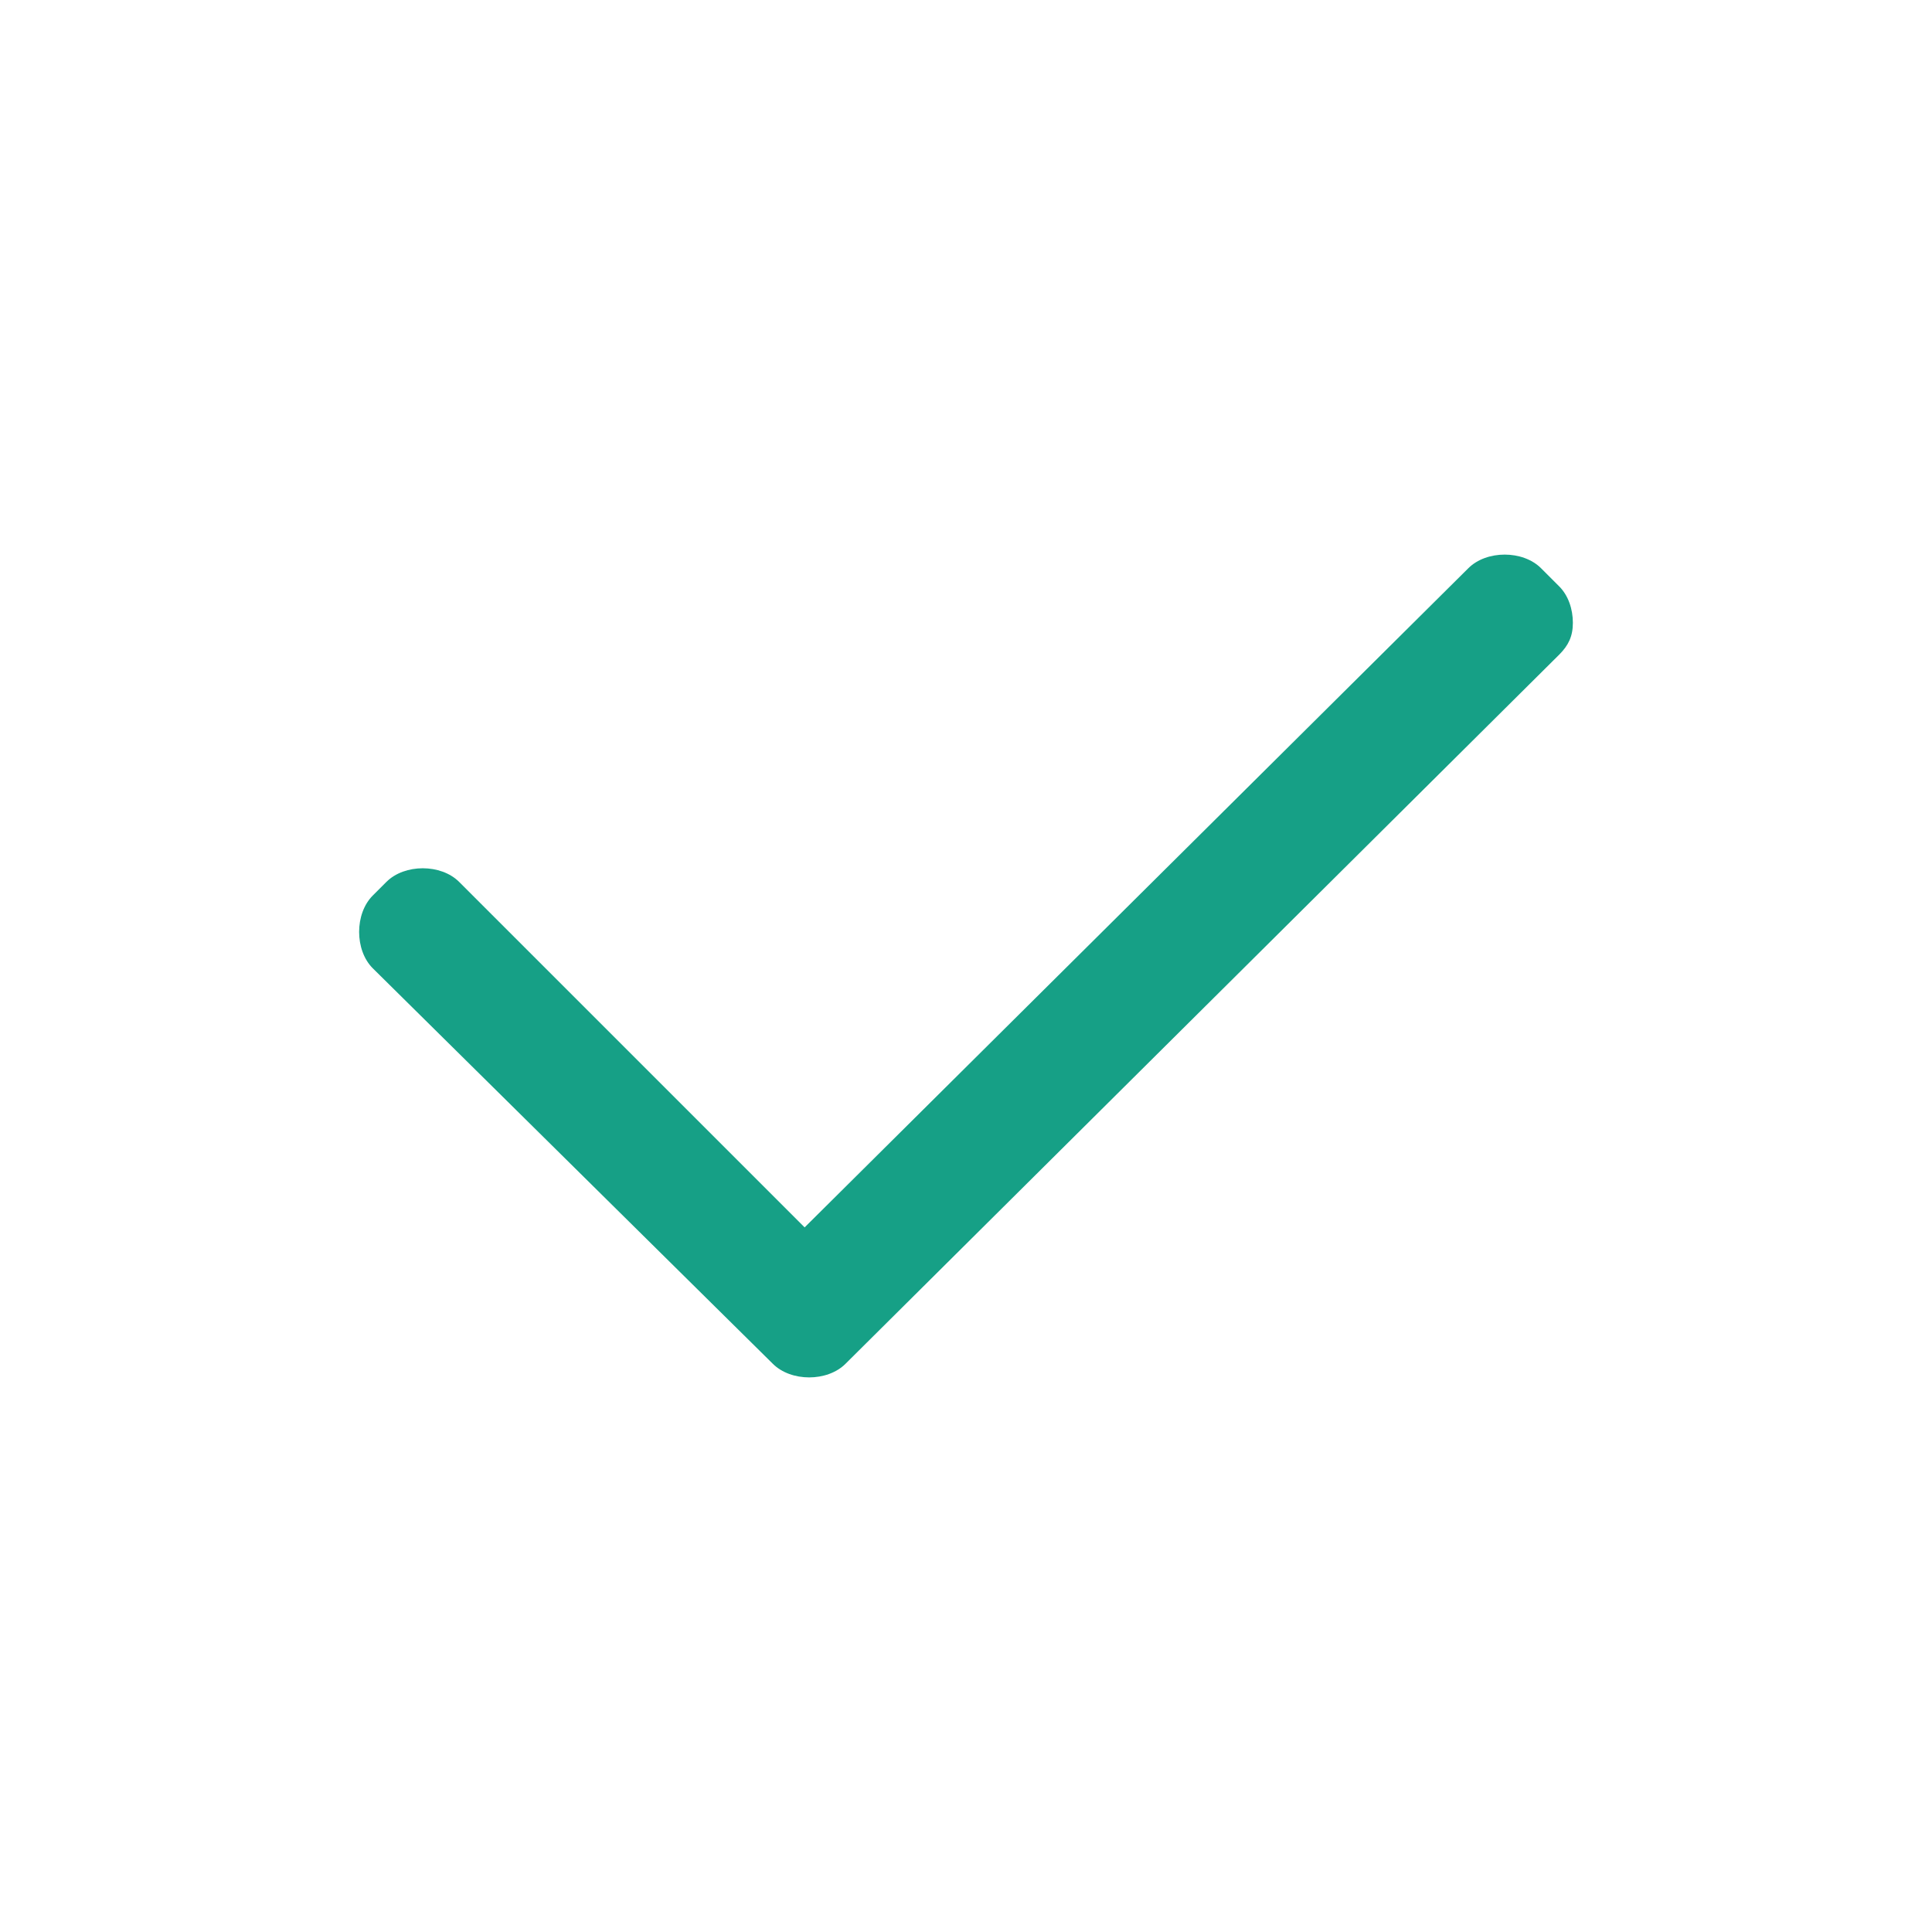
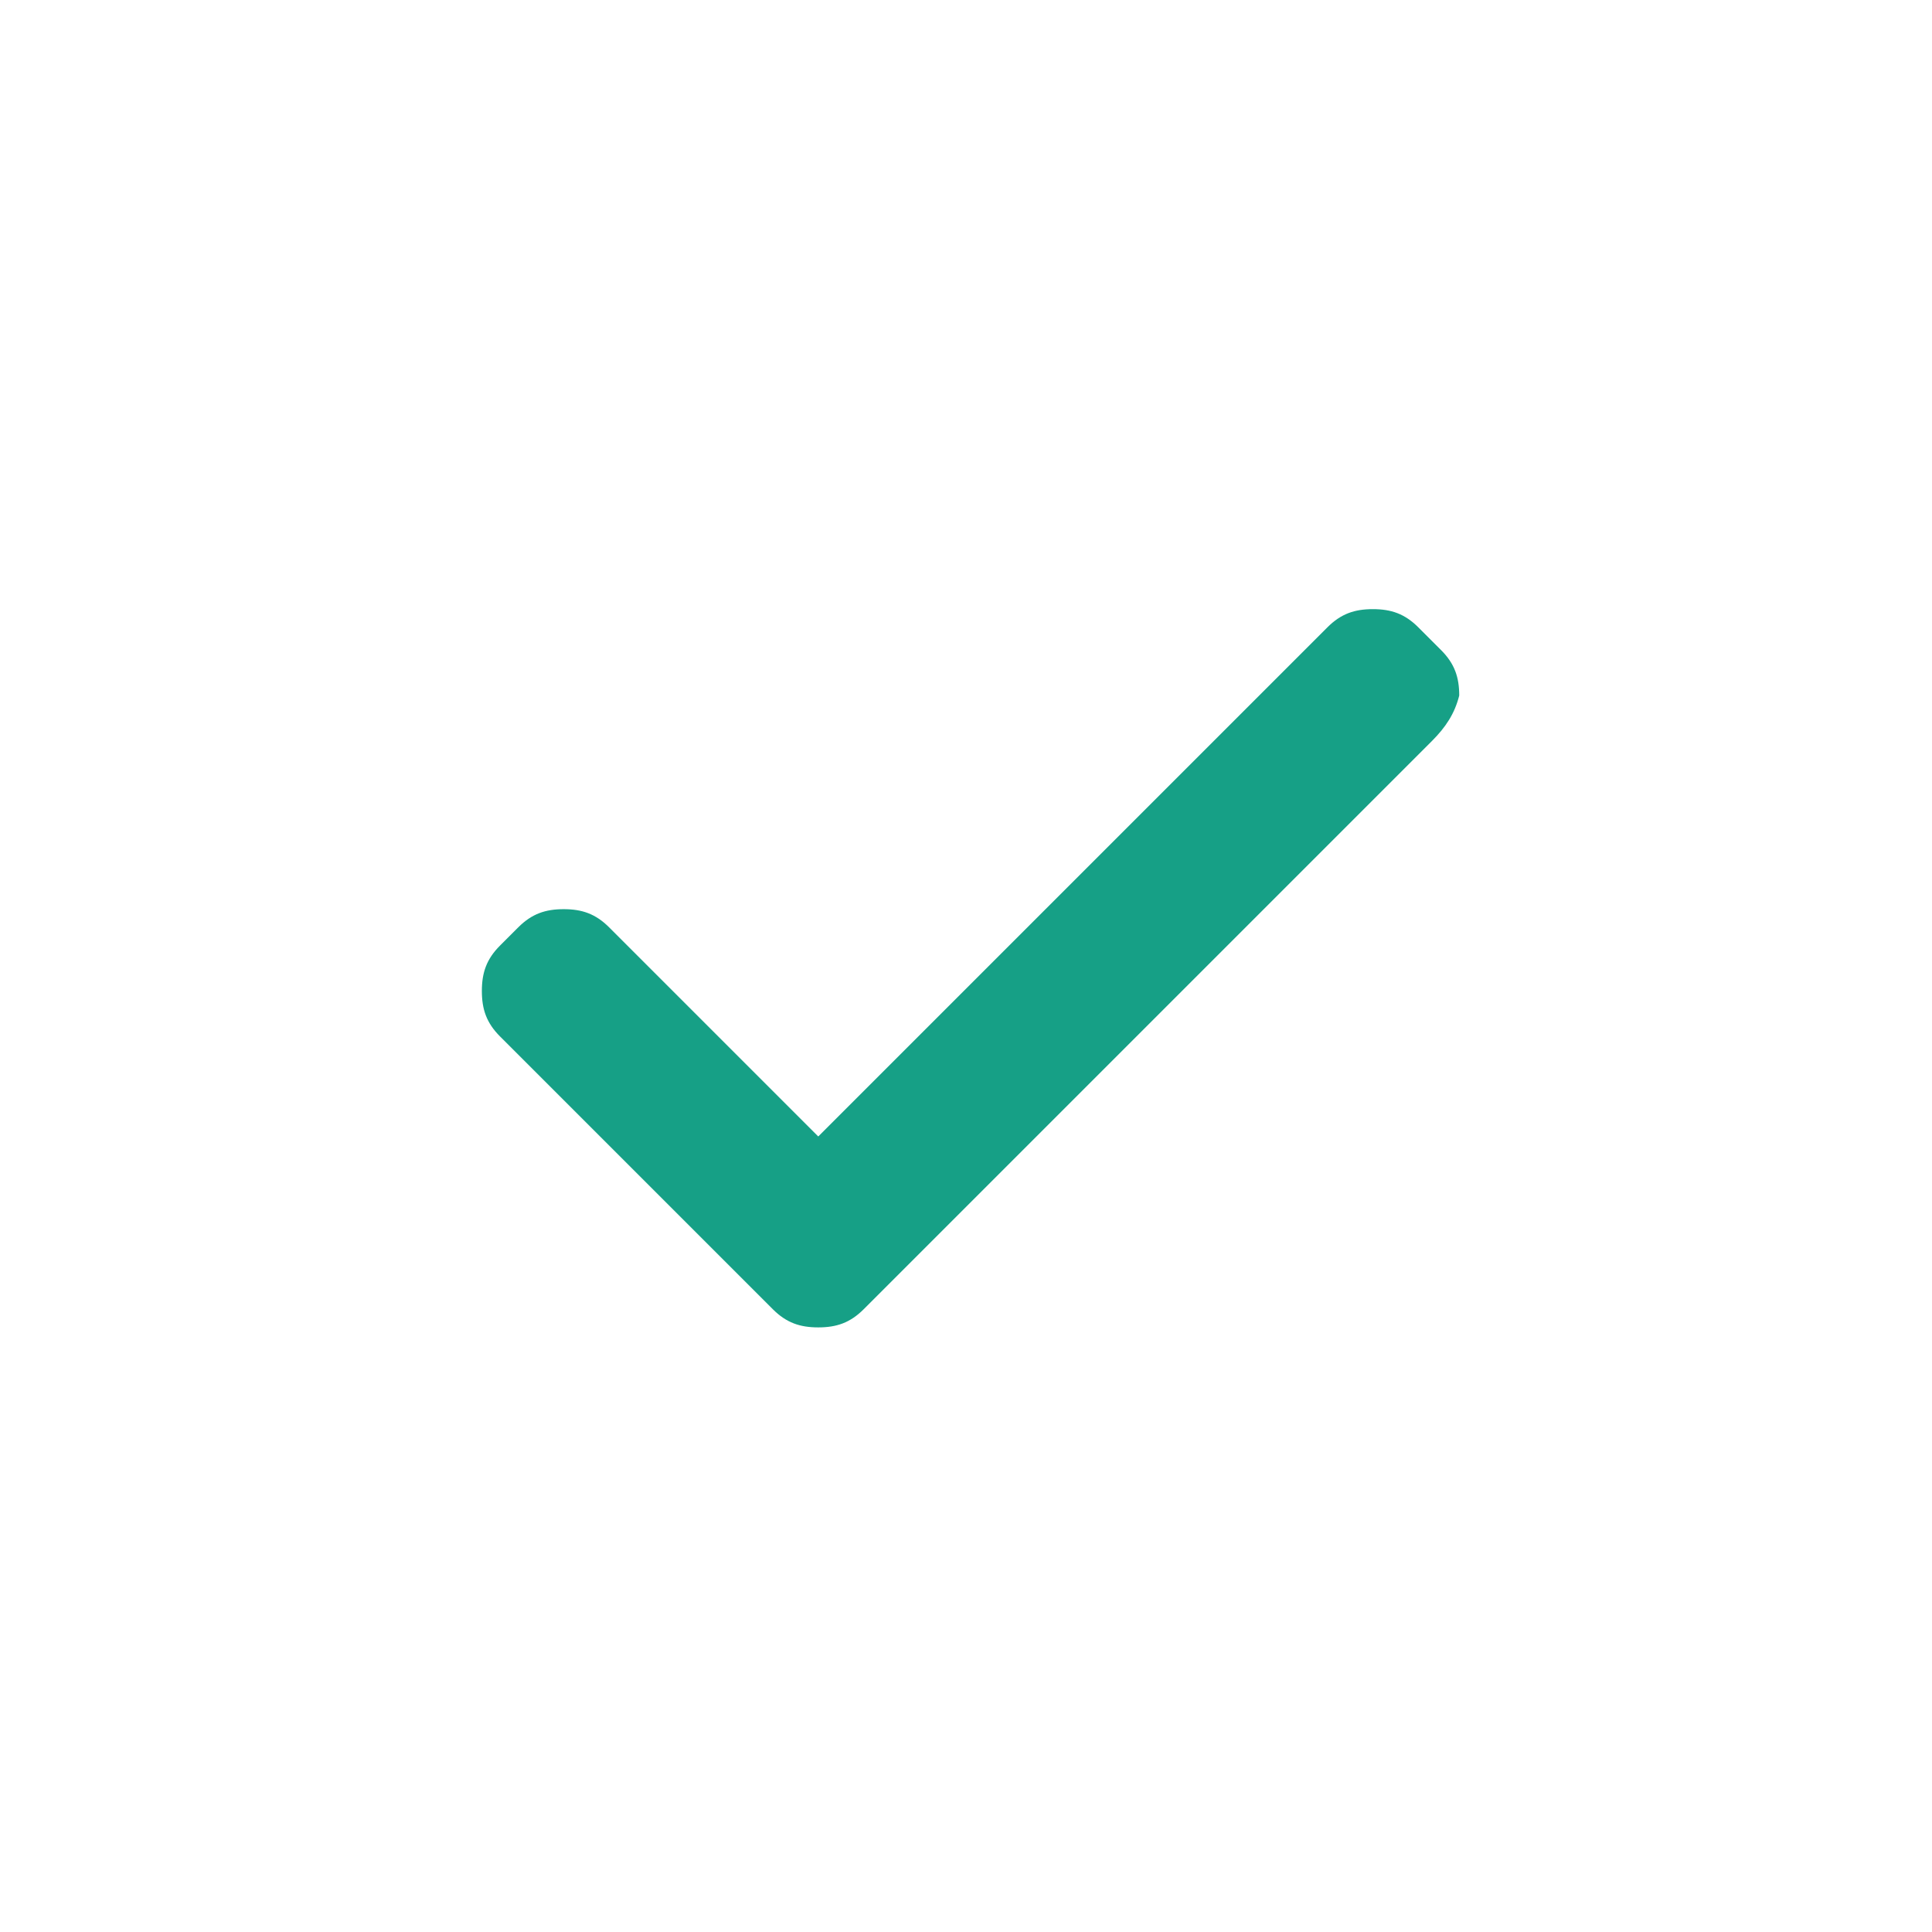
<svg xmlns="http://www.w3.org/2000/svg" version="1.1" id="Ebene_1" x="0px" y="0px" viewBox="0 0 42.5 42.5" style="enable-background:new 0 0 42.5 42.5;" xml:space="preserve">
  <style type="text/css">
	.st0{fill:#16A086;}
</style>
-   <path id="hook_x5F_big" class="st0" d="M34.3,14.4L18.6,30c-0.2,0.2-0.5,0.3-0.8,0.3c-0.3,0-0.6-0.1-0.8-0.3l-8.8-8.7  c-0.2-0.2-0.3-0.5-0.3-0.8c0-0.3,0.1-0.6,0.3-0.8l0.3-0.3c0.2-0.2,0.5-0.3,0.8-0.3s0.6,0.1,0.8,0.3l7.6,7.6l14.6-14.5  c0.2-0.2,0.5-0.3,0.8-0.3s0.6,0.1,0.8,0.3l0.4,0.4c0.2,0.2,0.3,0.5,0.3,0.8S34.5,14.2,34.3,14.4z" />
+   <path id="hook_x5F_big_1_" class="st0" d="M31.5,16.3L19,28.8c-0.3,0.3-0.6,0.4-1,0.4s-0.7-0.1-1-0.4l-6-6c-0.3-0.3-0.4-0.6-0.4-1  s0.1-0.7,0.4-1l0.4-0.4c0.3-0.3,0.6-0.4,1-0.4c0.4,0,0.7,0.1,1,0.4l4.6,4.6l11.2-11.2c0.3-0.3,0.6-0.4,1-0.4s0.7,0.1,1,0.4l0.5,0.5  c0.3,0.3,0.4,0.6,0.4,1C32,15.7,31.8,16,31.5,16.3z" />
</svg>
